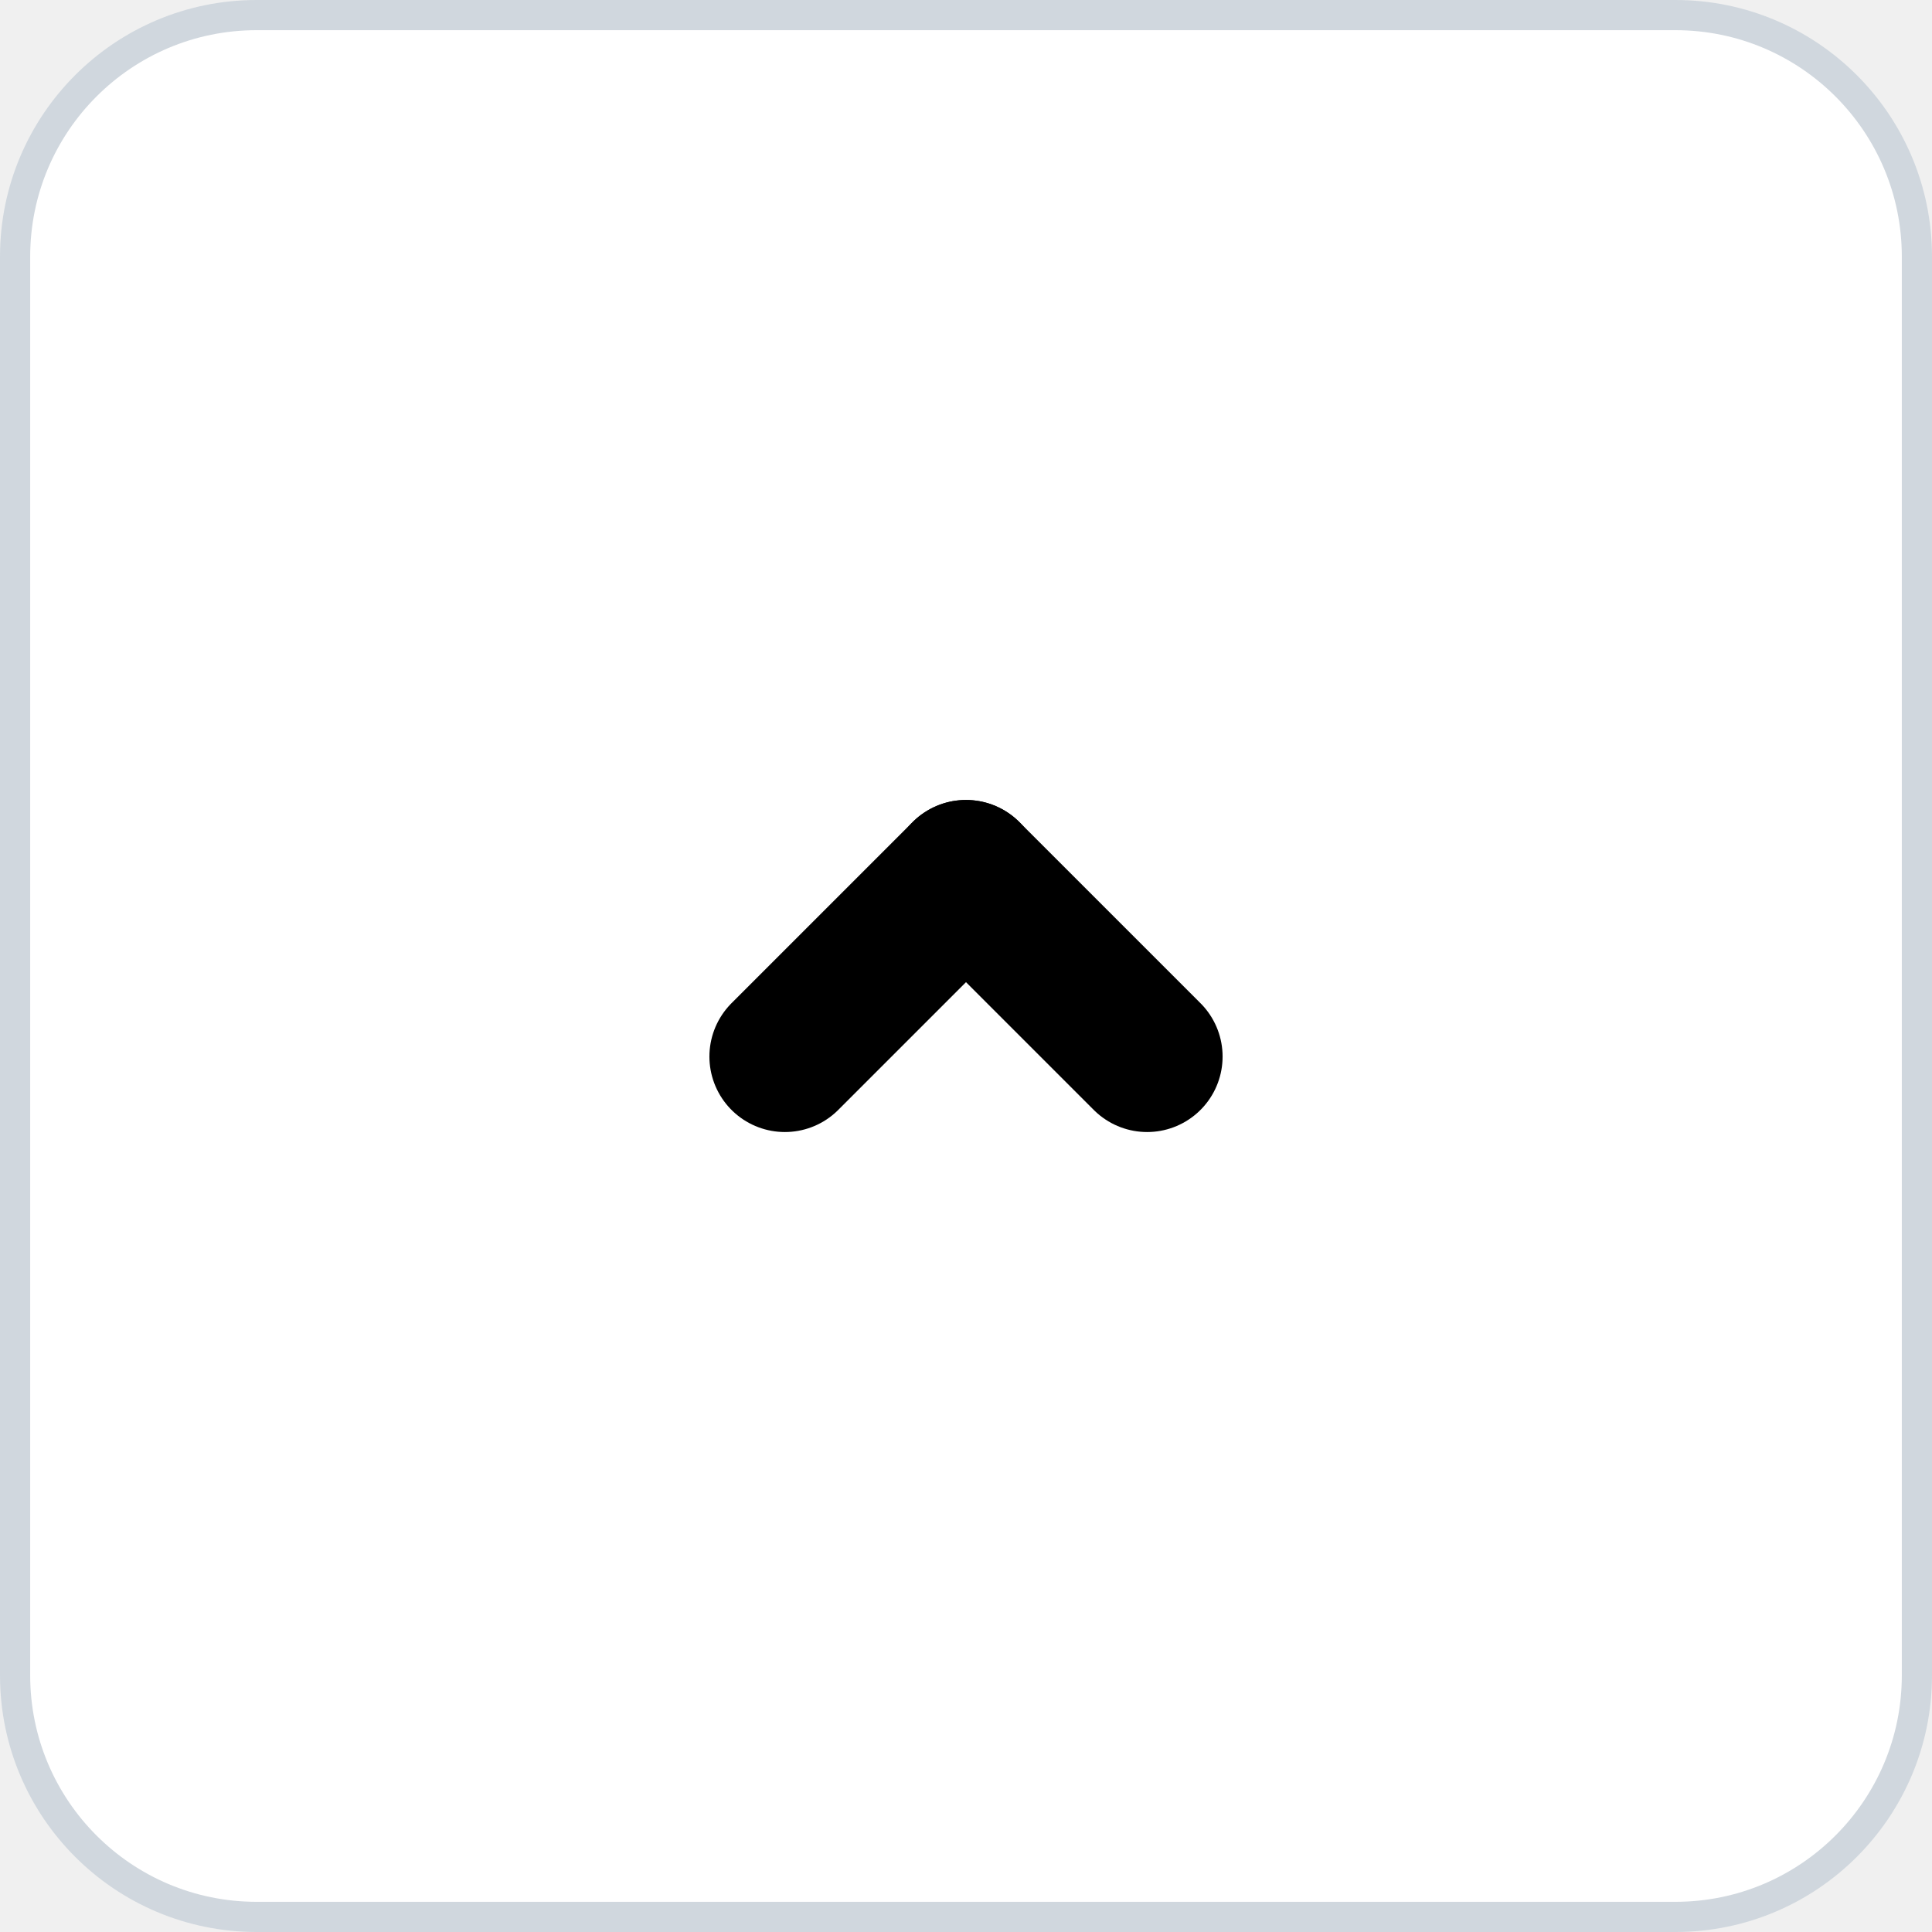
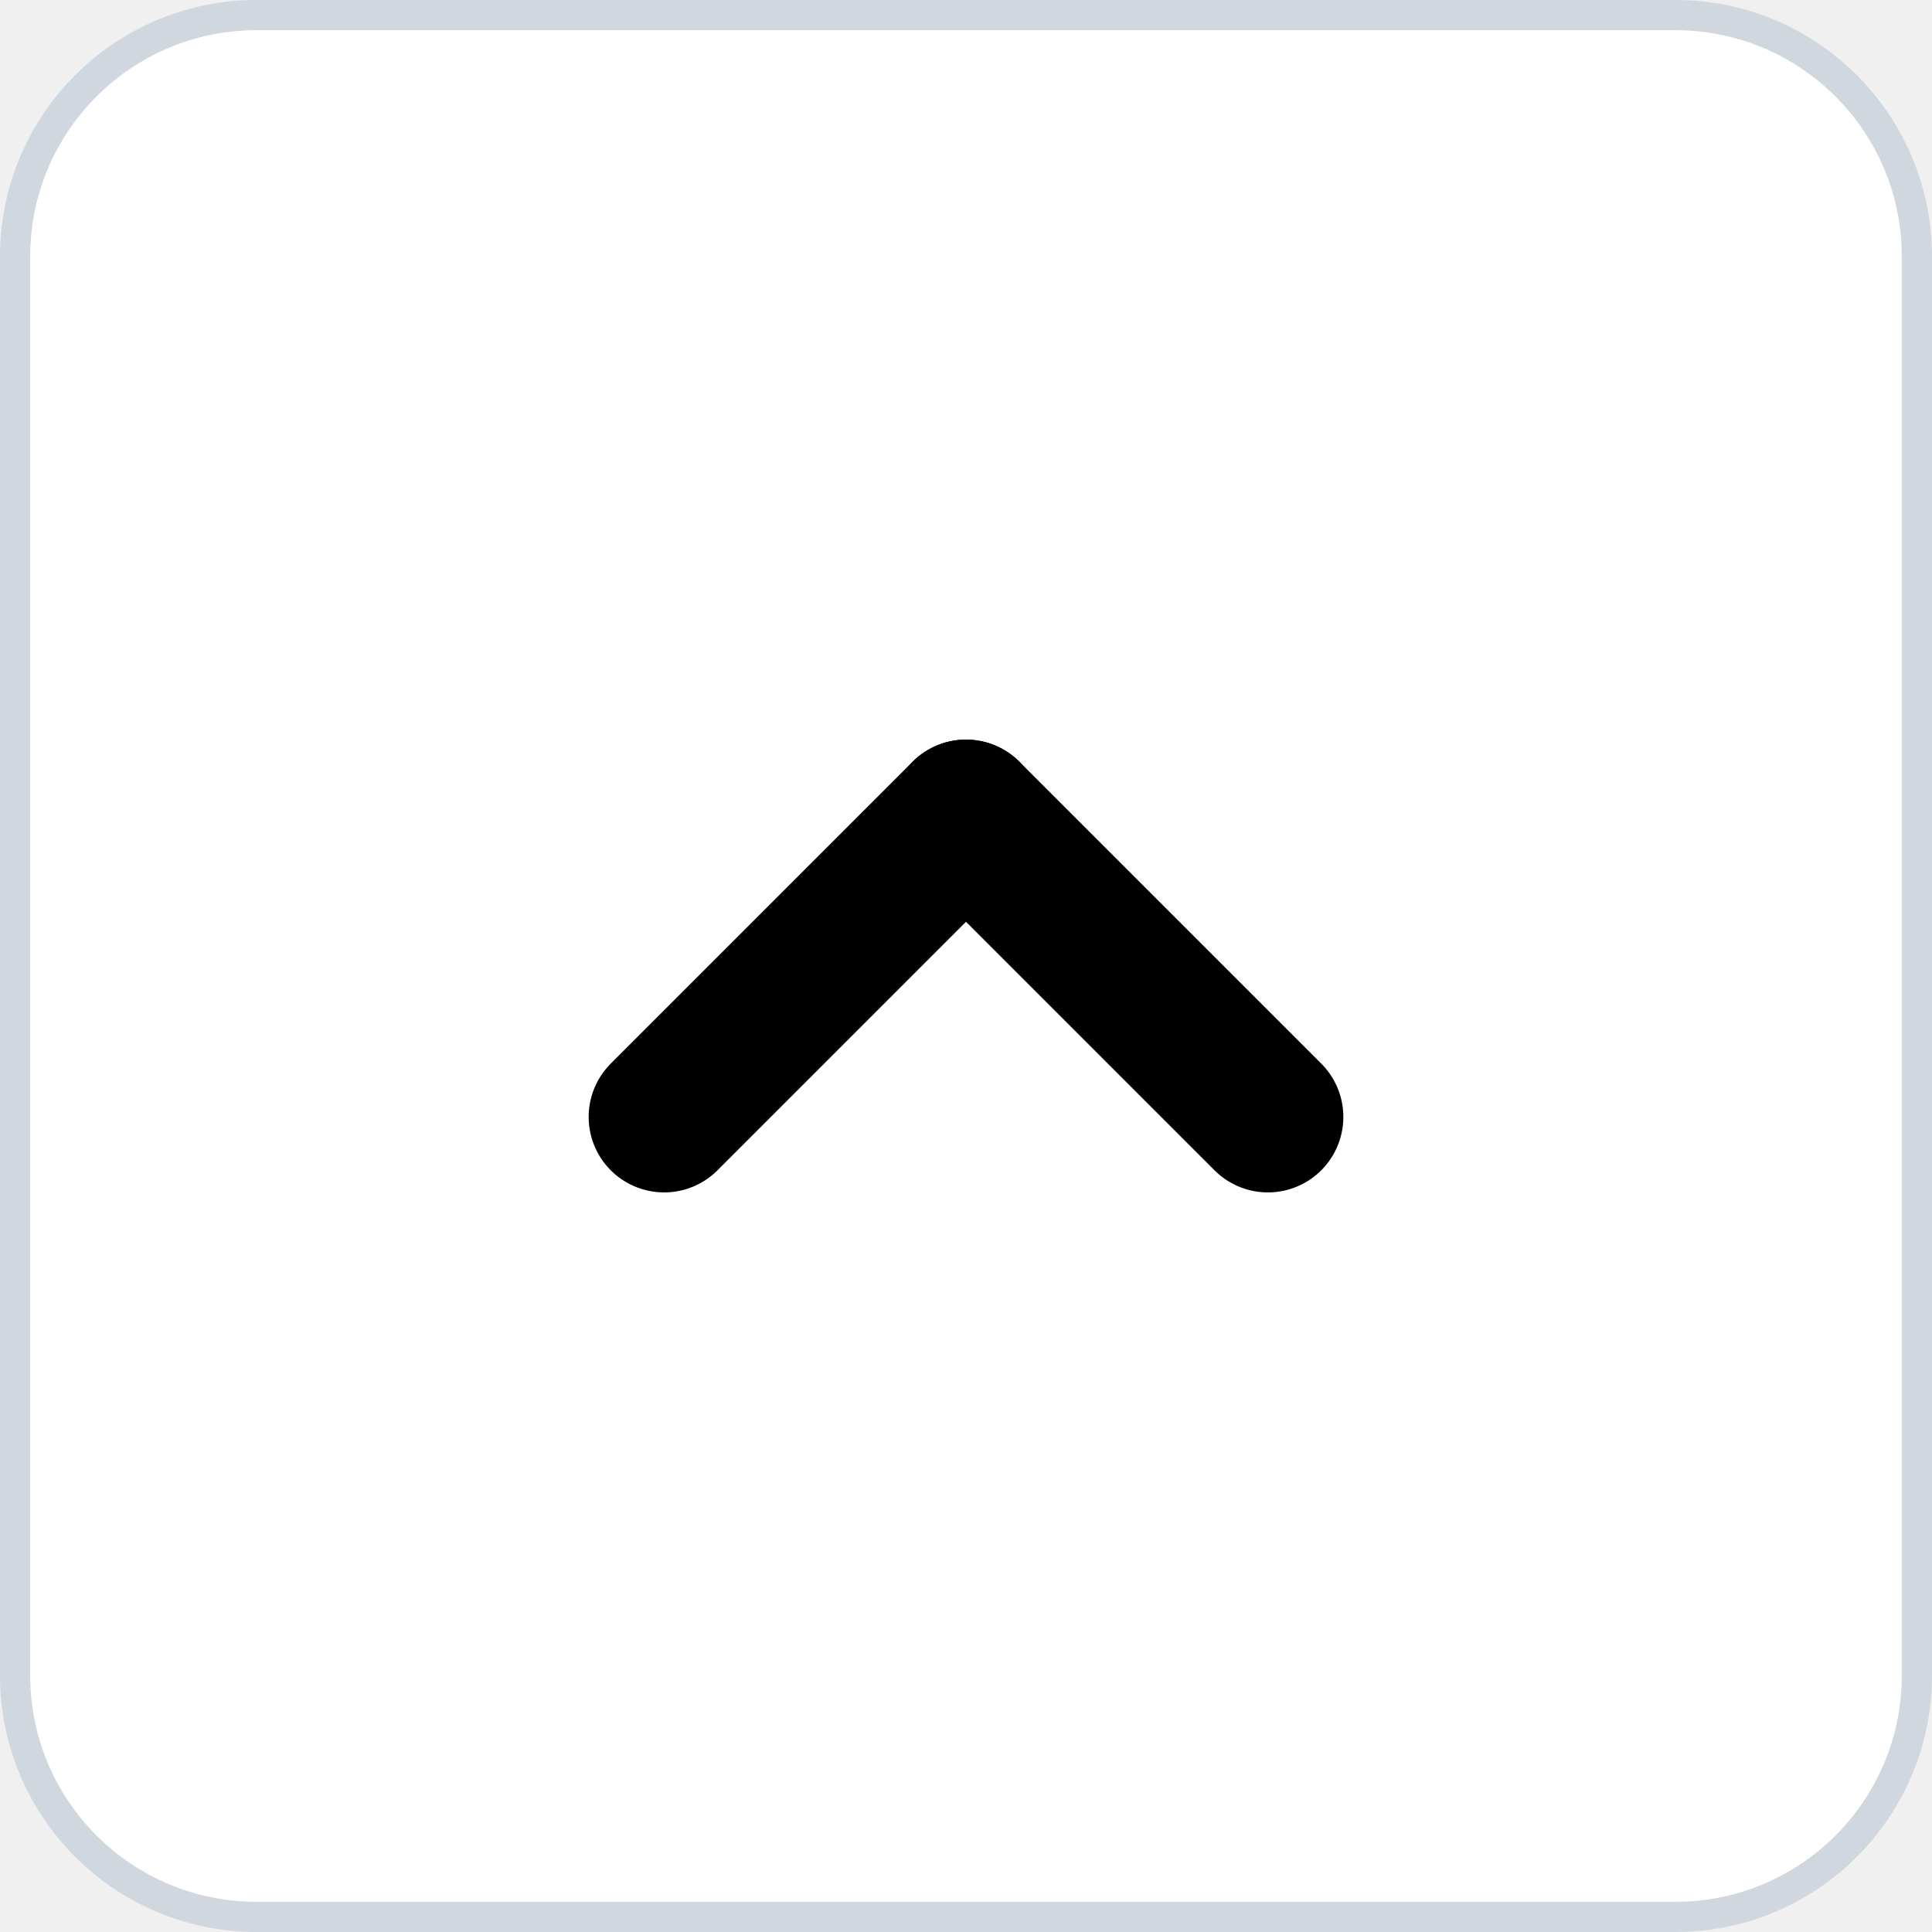
<svg xmlns="http://www.w3.org/2000/svg" width="64" height="64" viewBox="0 0 64 64">
  <rect x="0.5" y="0.5" width="63" height="63" rx="8" fill="#ffffff" stroke="#d0d7de" />
  <g stroke="#000000" stroke-width="5" stroke-linecap="round">
-     <line x1="32" y1="29" x2="26" y2="35" />
-     <line x1="32" y1="29" x2="38" y2="35" />
+     <line x1="32" y1="27" x2="22" y2="37" />
+     <line x1="32" y1="27" x2="42" y2="37" />
  </g>
</svg>
